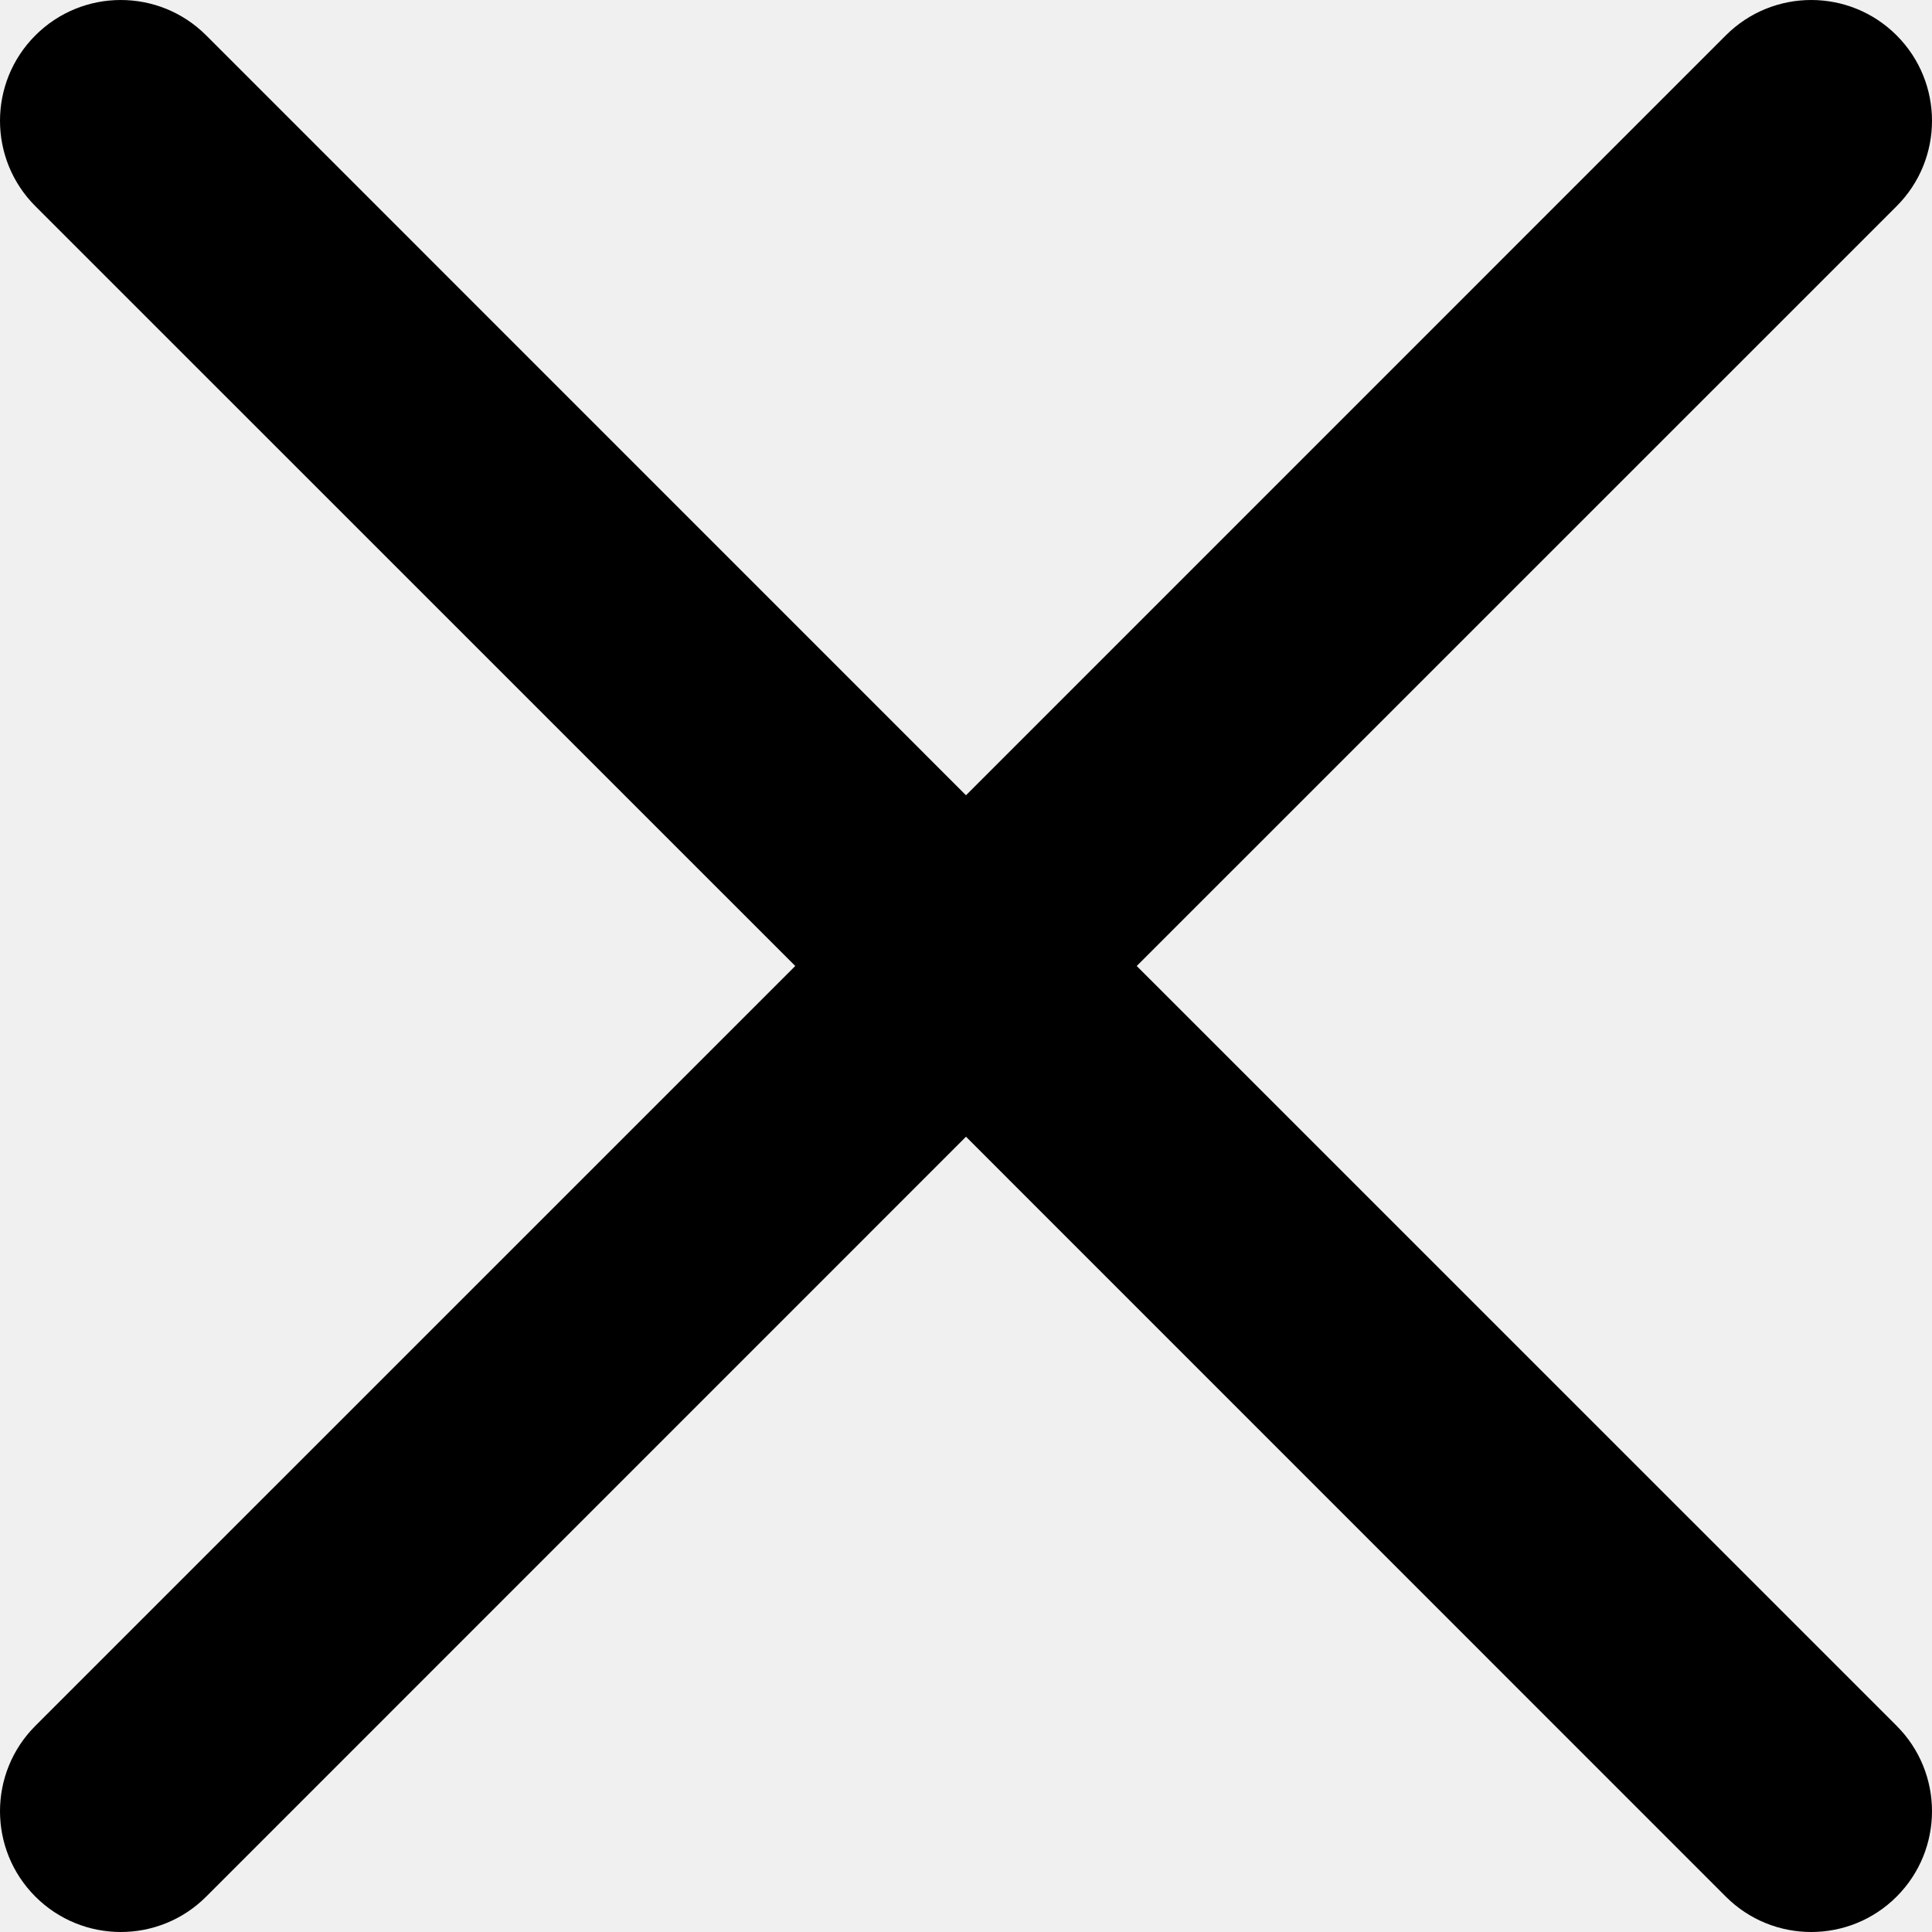
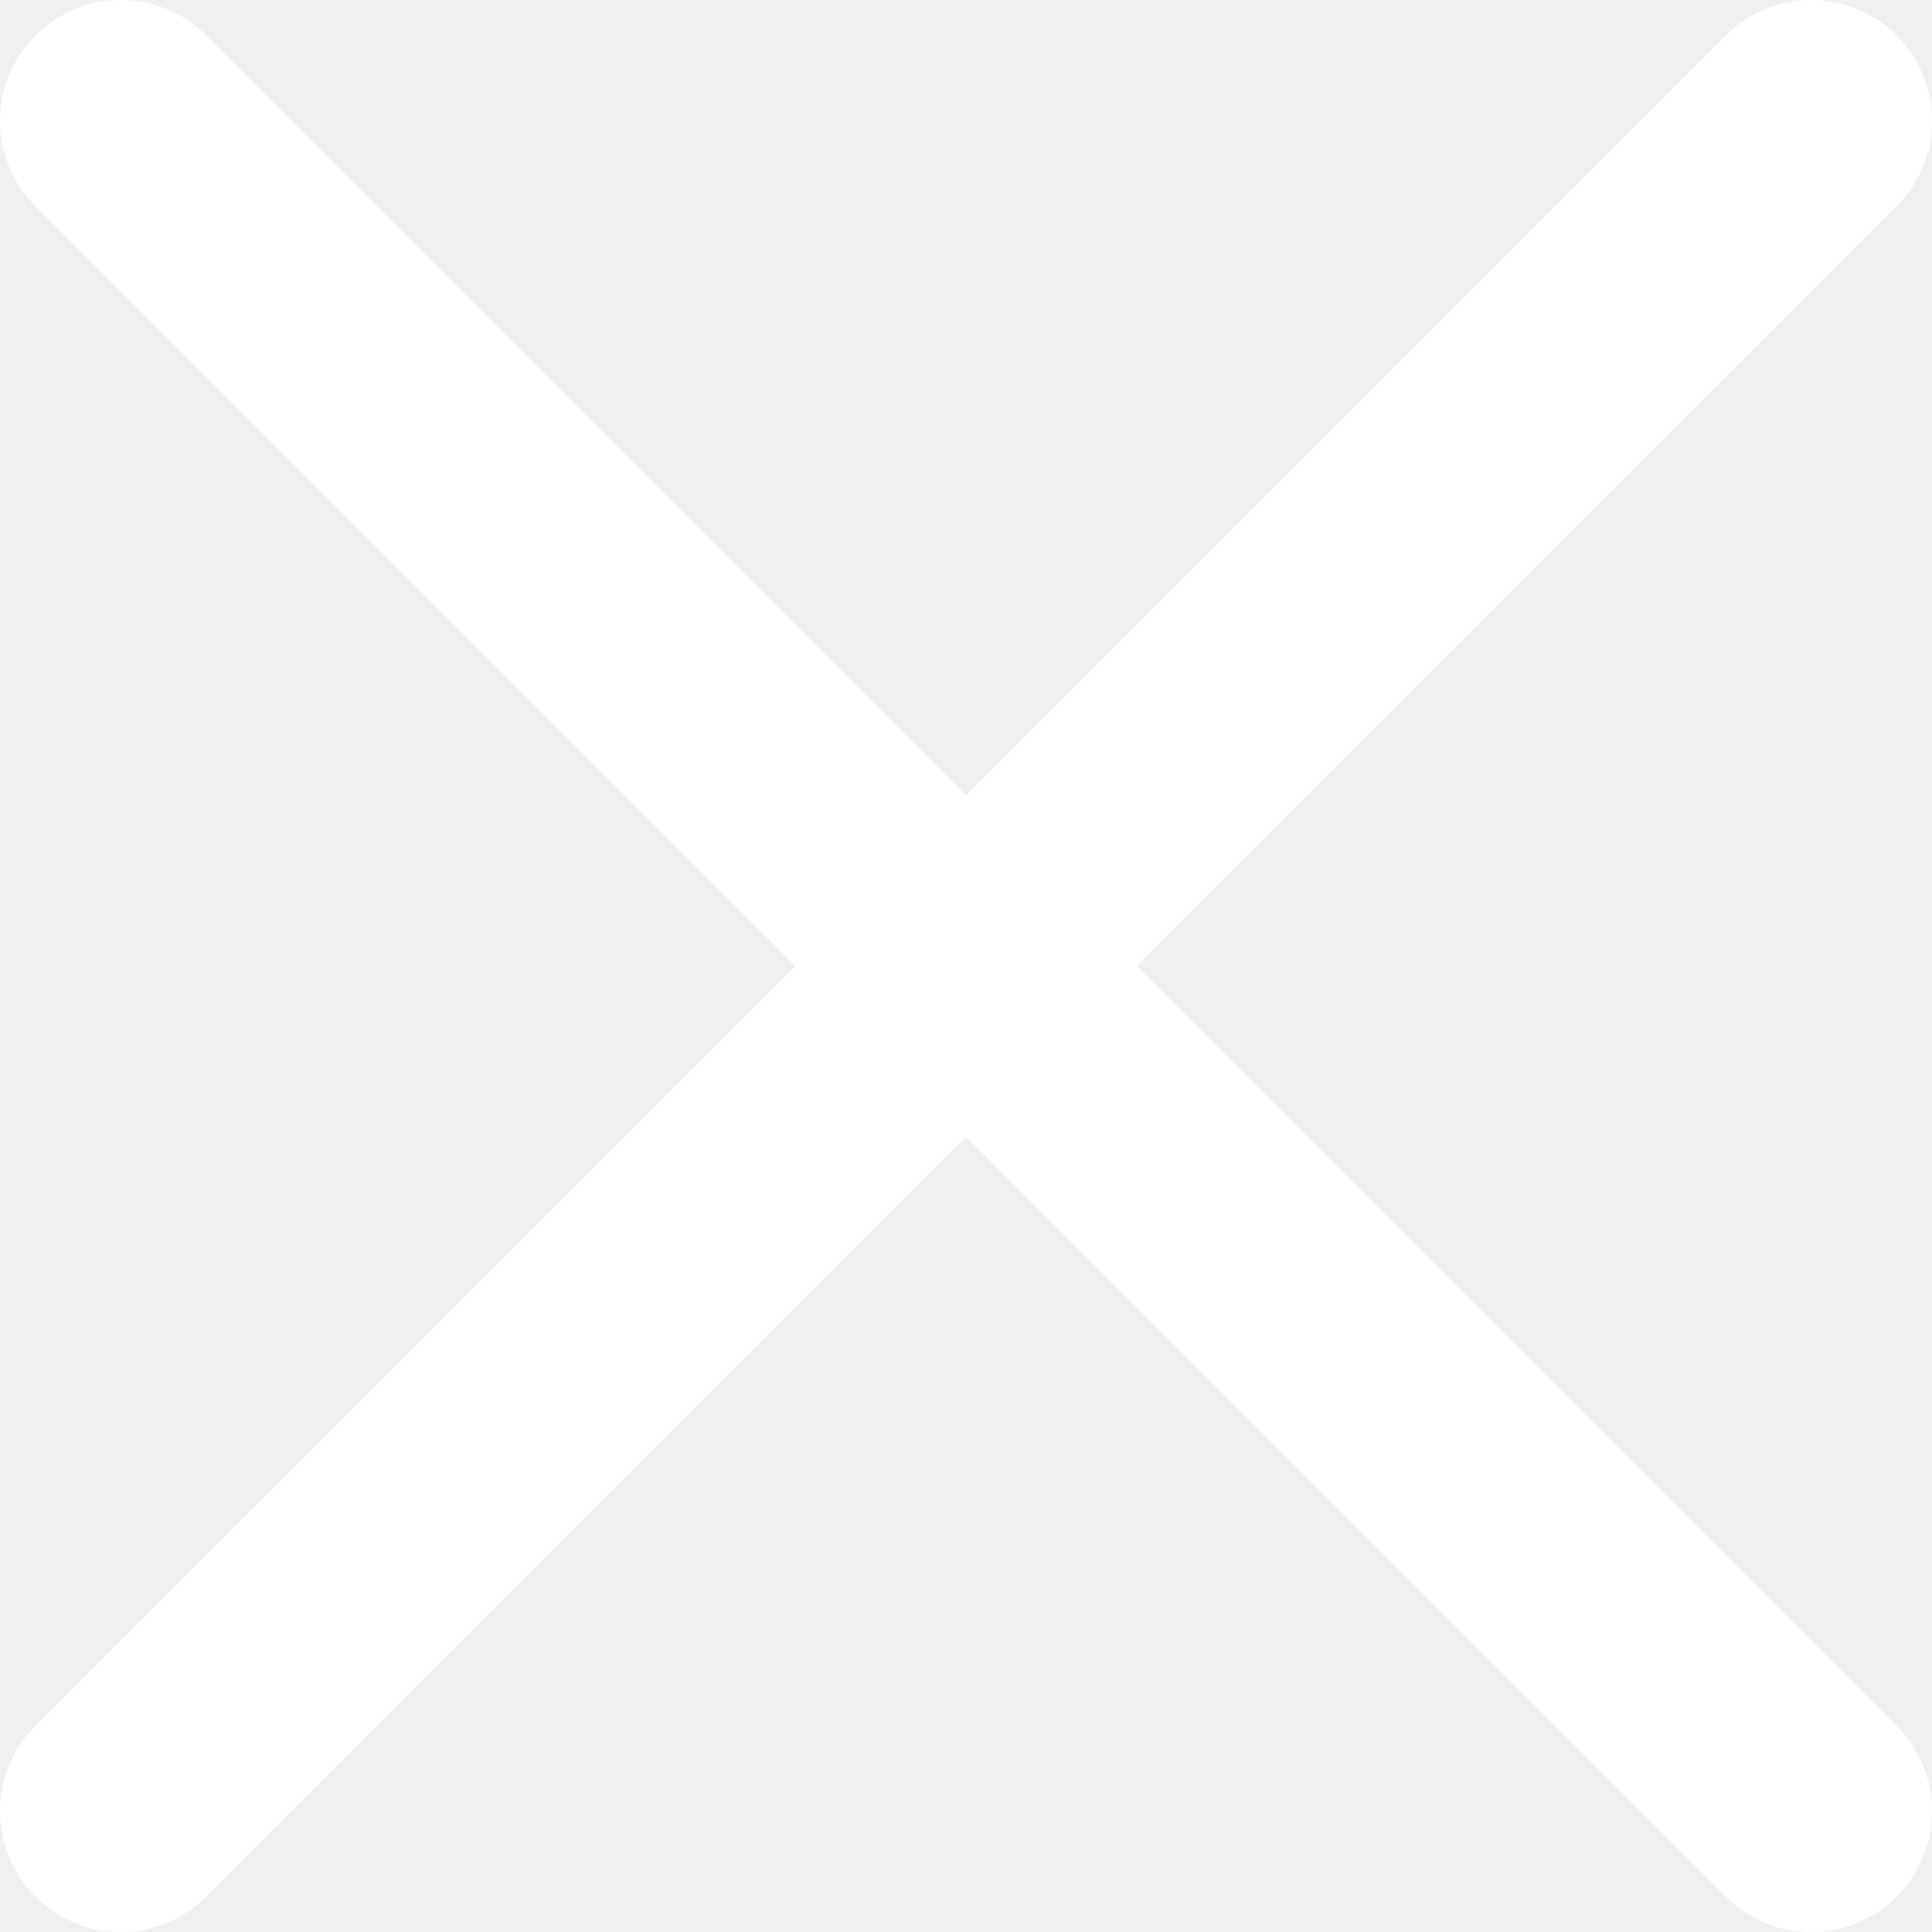
- <svg xmlns="http://www.w3.org/2000/svg" version="1.1" id="Capa_1" x="0px" y="0px" viewBox="0 0 512.021 512.021" style="enable-background:new 0 0 512.021 512.021;" xml:space="preserve" width="512" height="512">
+ <svg xmlns="http://www.w3.org/2000/svg" fill="#fff" version="1.1" id="Capa_1" x="0px" y="0px" viewBox="0 0 512.021 512.021" style="enable-background:new 0 0 512.021 512.021;" xml:space="preserve" width="512" height="512">
  <g>
    <path d="M301.258,256.01L502.645,54.645c12.501-12.501,12.501-32.769,0-45.269c-12.501-12.501-32.769-12.501-45.269,0l0,0   L256.01,210.762L54.645,9.376c-12.501-12.501-32.769-12.501-45.269,0s-12.501,32.769,0,45.269L210.762,256.01L9.376,457.376   c-12.501,12.501-12.501,32.769,0,45.269s32.769,12.501,45.269,0L256.01,301.258l201.365,201.387   c12.501,12.501,32.769,12.501,45.269,0c12.501-12.501,12.501-32.769,0-45.269L301.258,256.01z" />
  </g>
</svg>
